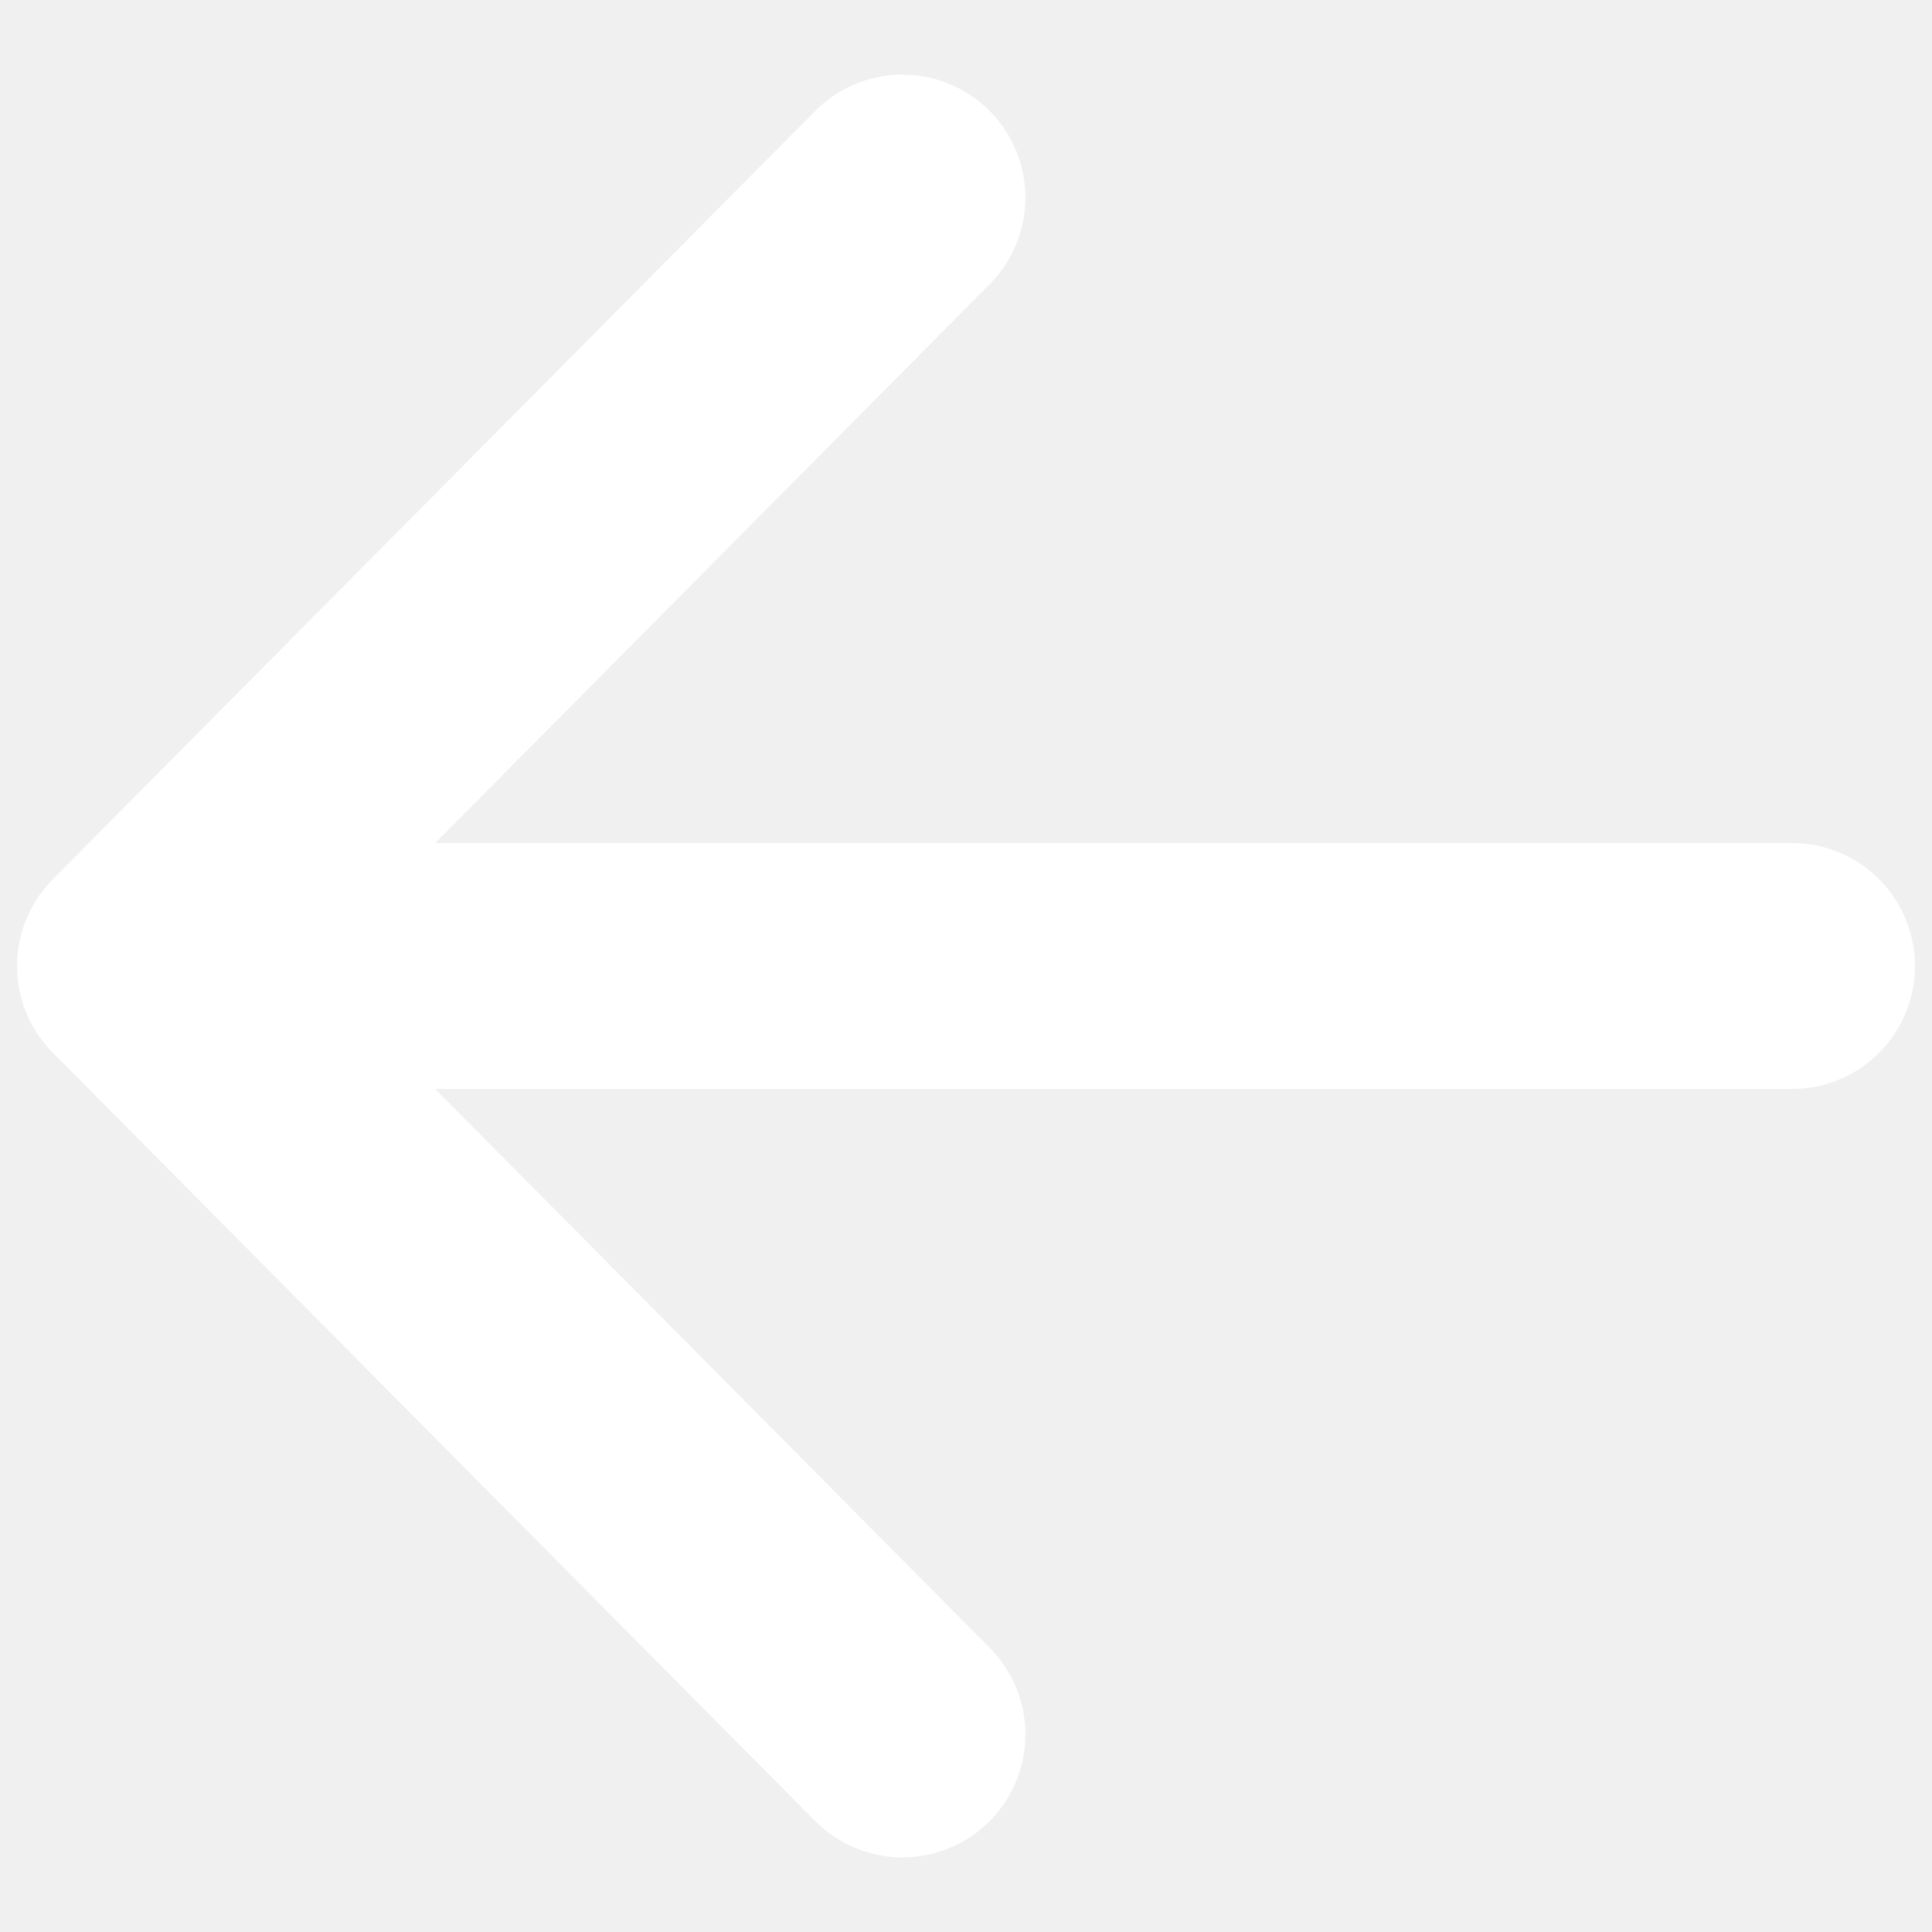
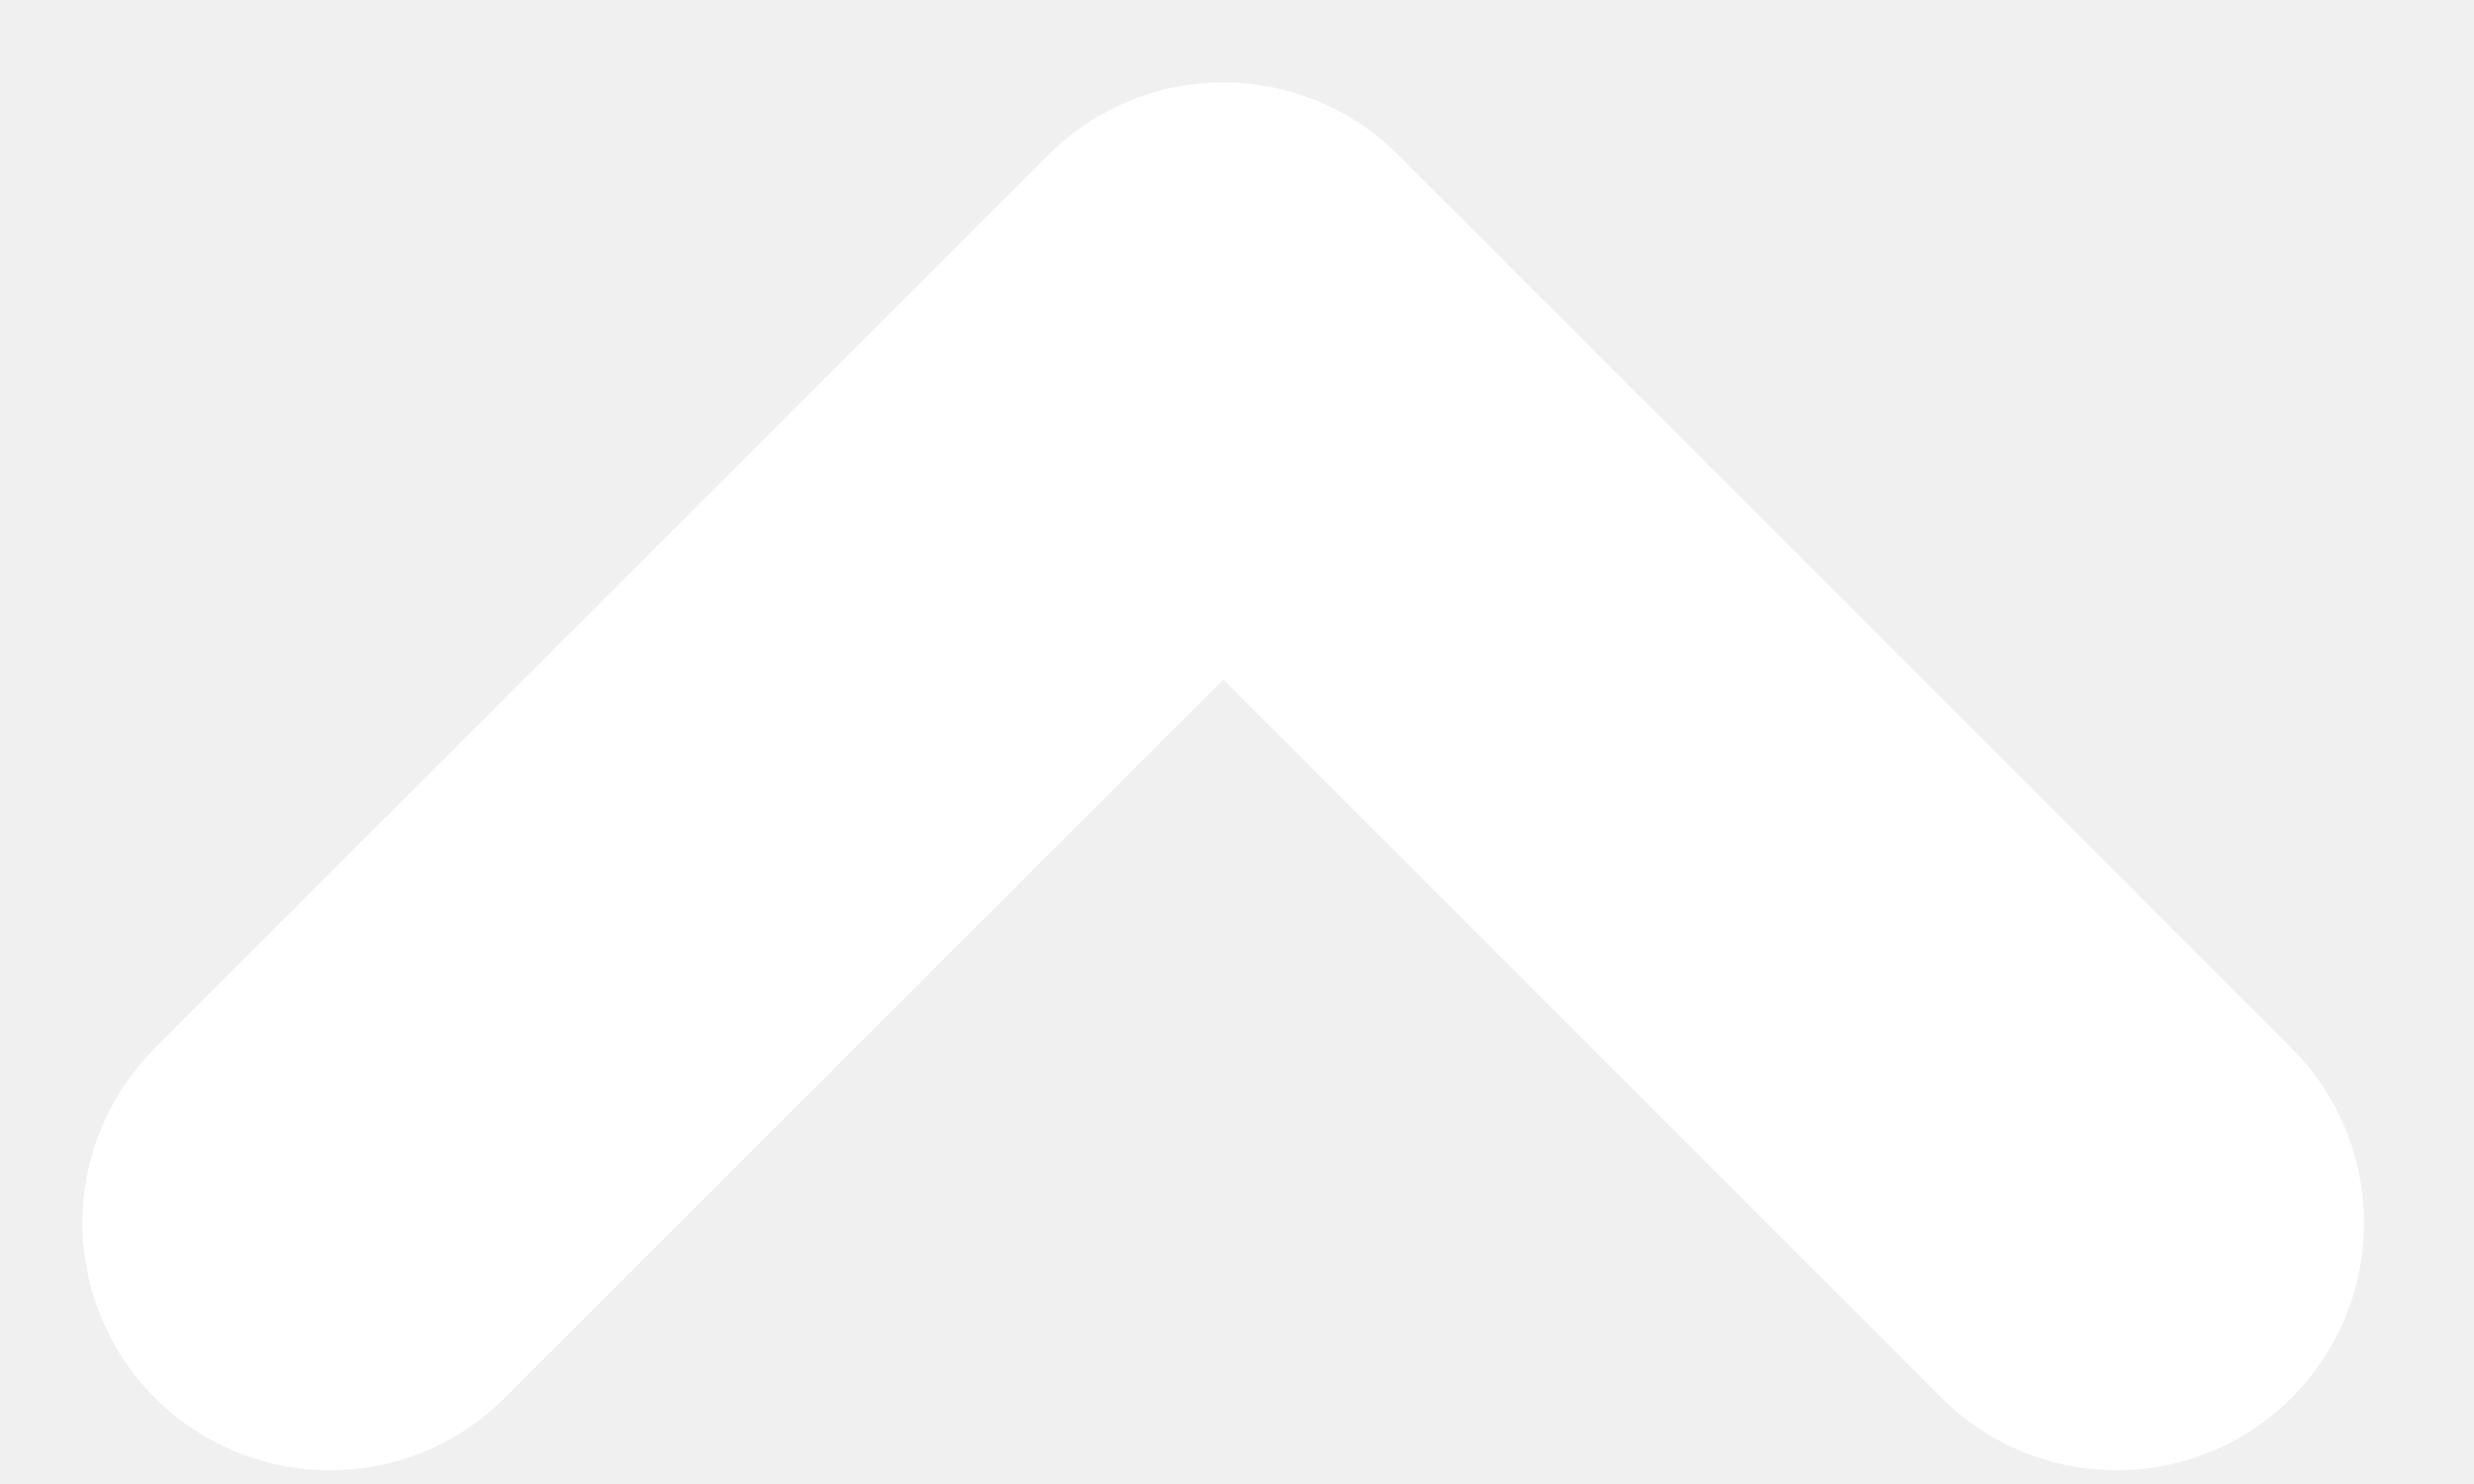
- <svg xmlns="http://www.w3.org/2000/svg" width="11" height="11" viewBox="0 0 11 11" fill="none">
-   <path d="M5.138 9.875L0.797 5.5L5.138 1.125M1.4 5.5H10.203" stroke="white" stroke-width="1.4" stroke-linecap="round" stroke-linejoin="round" />
+ <svg xmlns="http://www.w3.org/2000/svg" width="15" height="9" viewBox="0 0 15 9" fill="none">
+   <path d="M12.833 7.417L7.417 2L2 7.417" stroke="white" stroke-width="3" stroke-linecap="round" stroke-linejoin="round" />
</svg>
